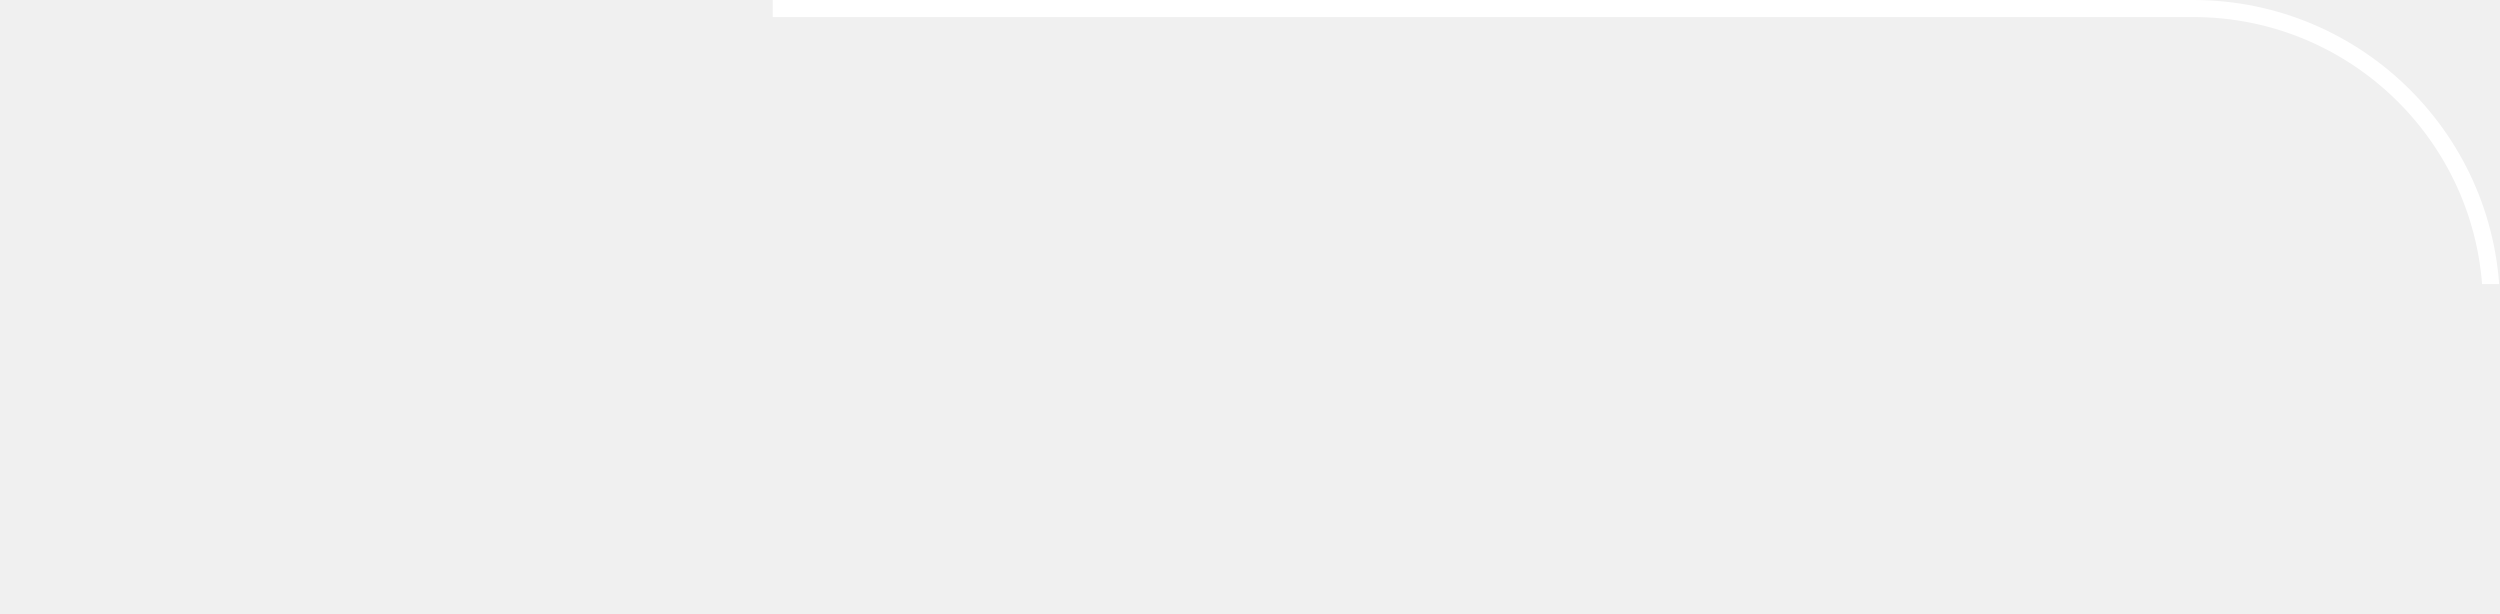
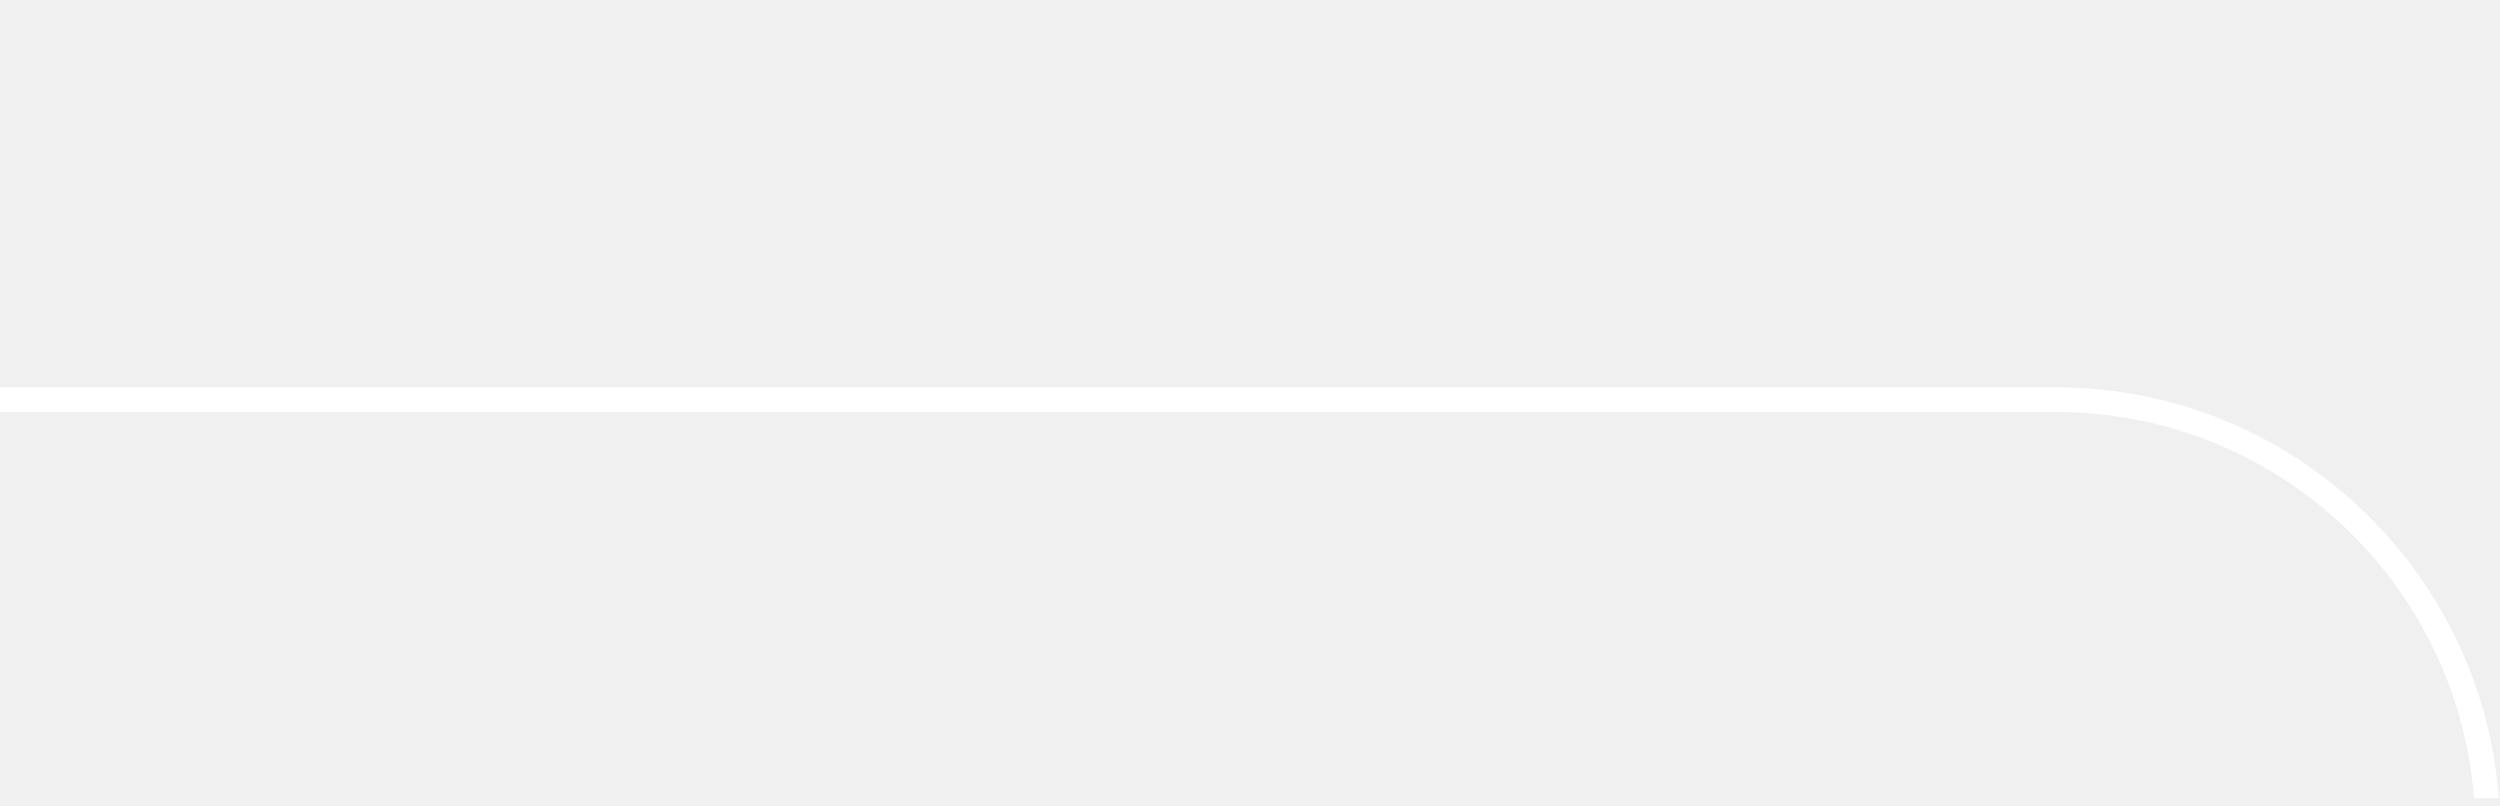
- <svg xmlns="http://www.w3.org/2000/svg" width="440" height="108" viewBox="0 0 440 108" fill="none">
-   <mask id="mask0_18_182" style="mask-type:alpha" maskUnits="userSpaceOnUse" x="0" y="0" width="440" height="108">
-     <rect x="1.5" y="1.5" width="437" height="105" rx="52.5" stroke="white" stroke-width="3" />
-   </mask>
-   <g mask="url(#mask0_18_182)">
-     <rect x="136" y="-26" width="324" height="76" fill="white" />
+ <svg xmlns="http://www.w3.org/2000/svg" width="304" height="98" viewBox="0 0 304 98" fill="none">
+   <g clip-path="url(#clip0_2_26)">
+     <mask id="mask0_2_26" style="mask-type:alpha" maskUnits="userSpaceOnUse" x="-136" y="47" width="440" height="109">
+       <path d="M-82 48.6H250C279 48.6 302.5 72.1 302.5 101.1C302.5 130.1 279 153.6 250 153.6H-82C-111 153.6 -134.5 130.1 -134.5 101.1C-134.5 72.1 -111 48.6 -82 48.6Z" stroke="white" stroke-width="3" />
+     </mask>
+     <g mask="url(#mask0_2_26)">
+       <path d="M324 21.1H0V97.1H324V21.1Z" fill="white" />
+     </g>
  </g>
+   <defs>
+     <clipPath id="clip0_2_26">
+       <rect width="304" height="97.1" fill="white" />
+     </clipPath>
+   </defs>
</svg>
